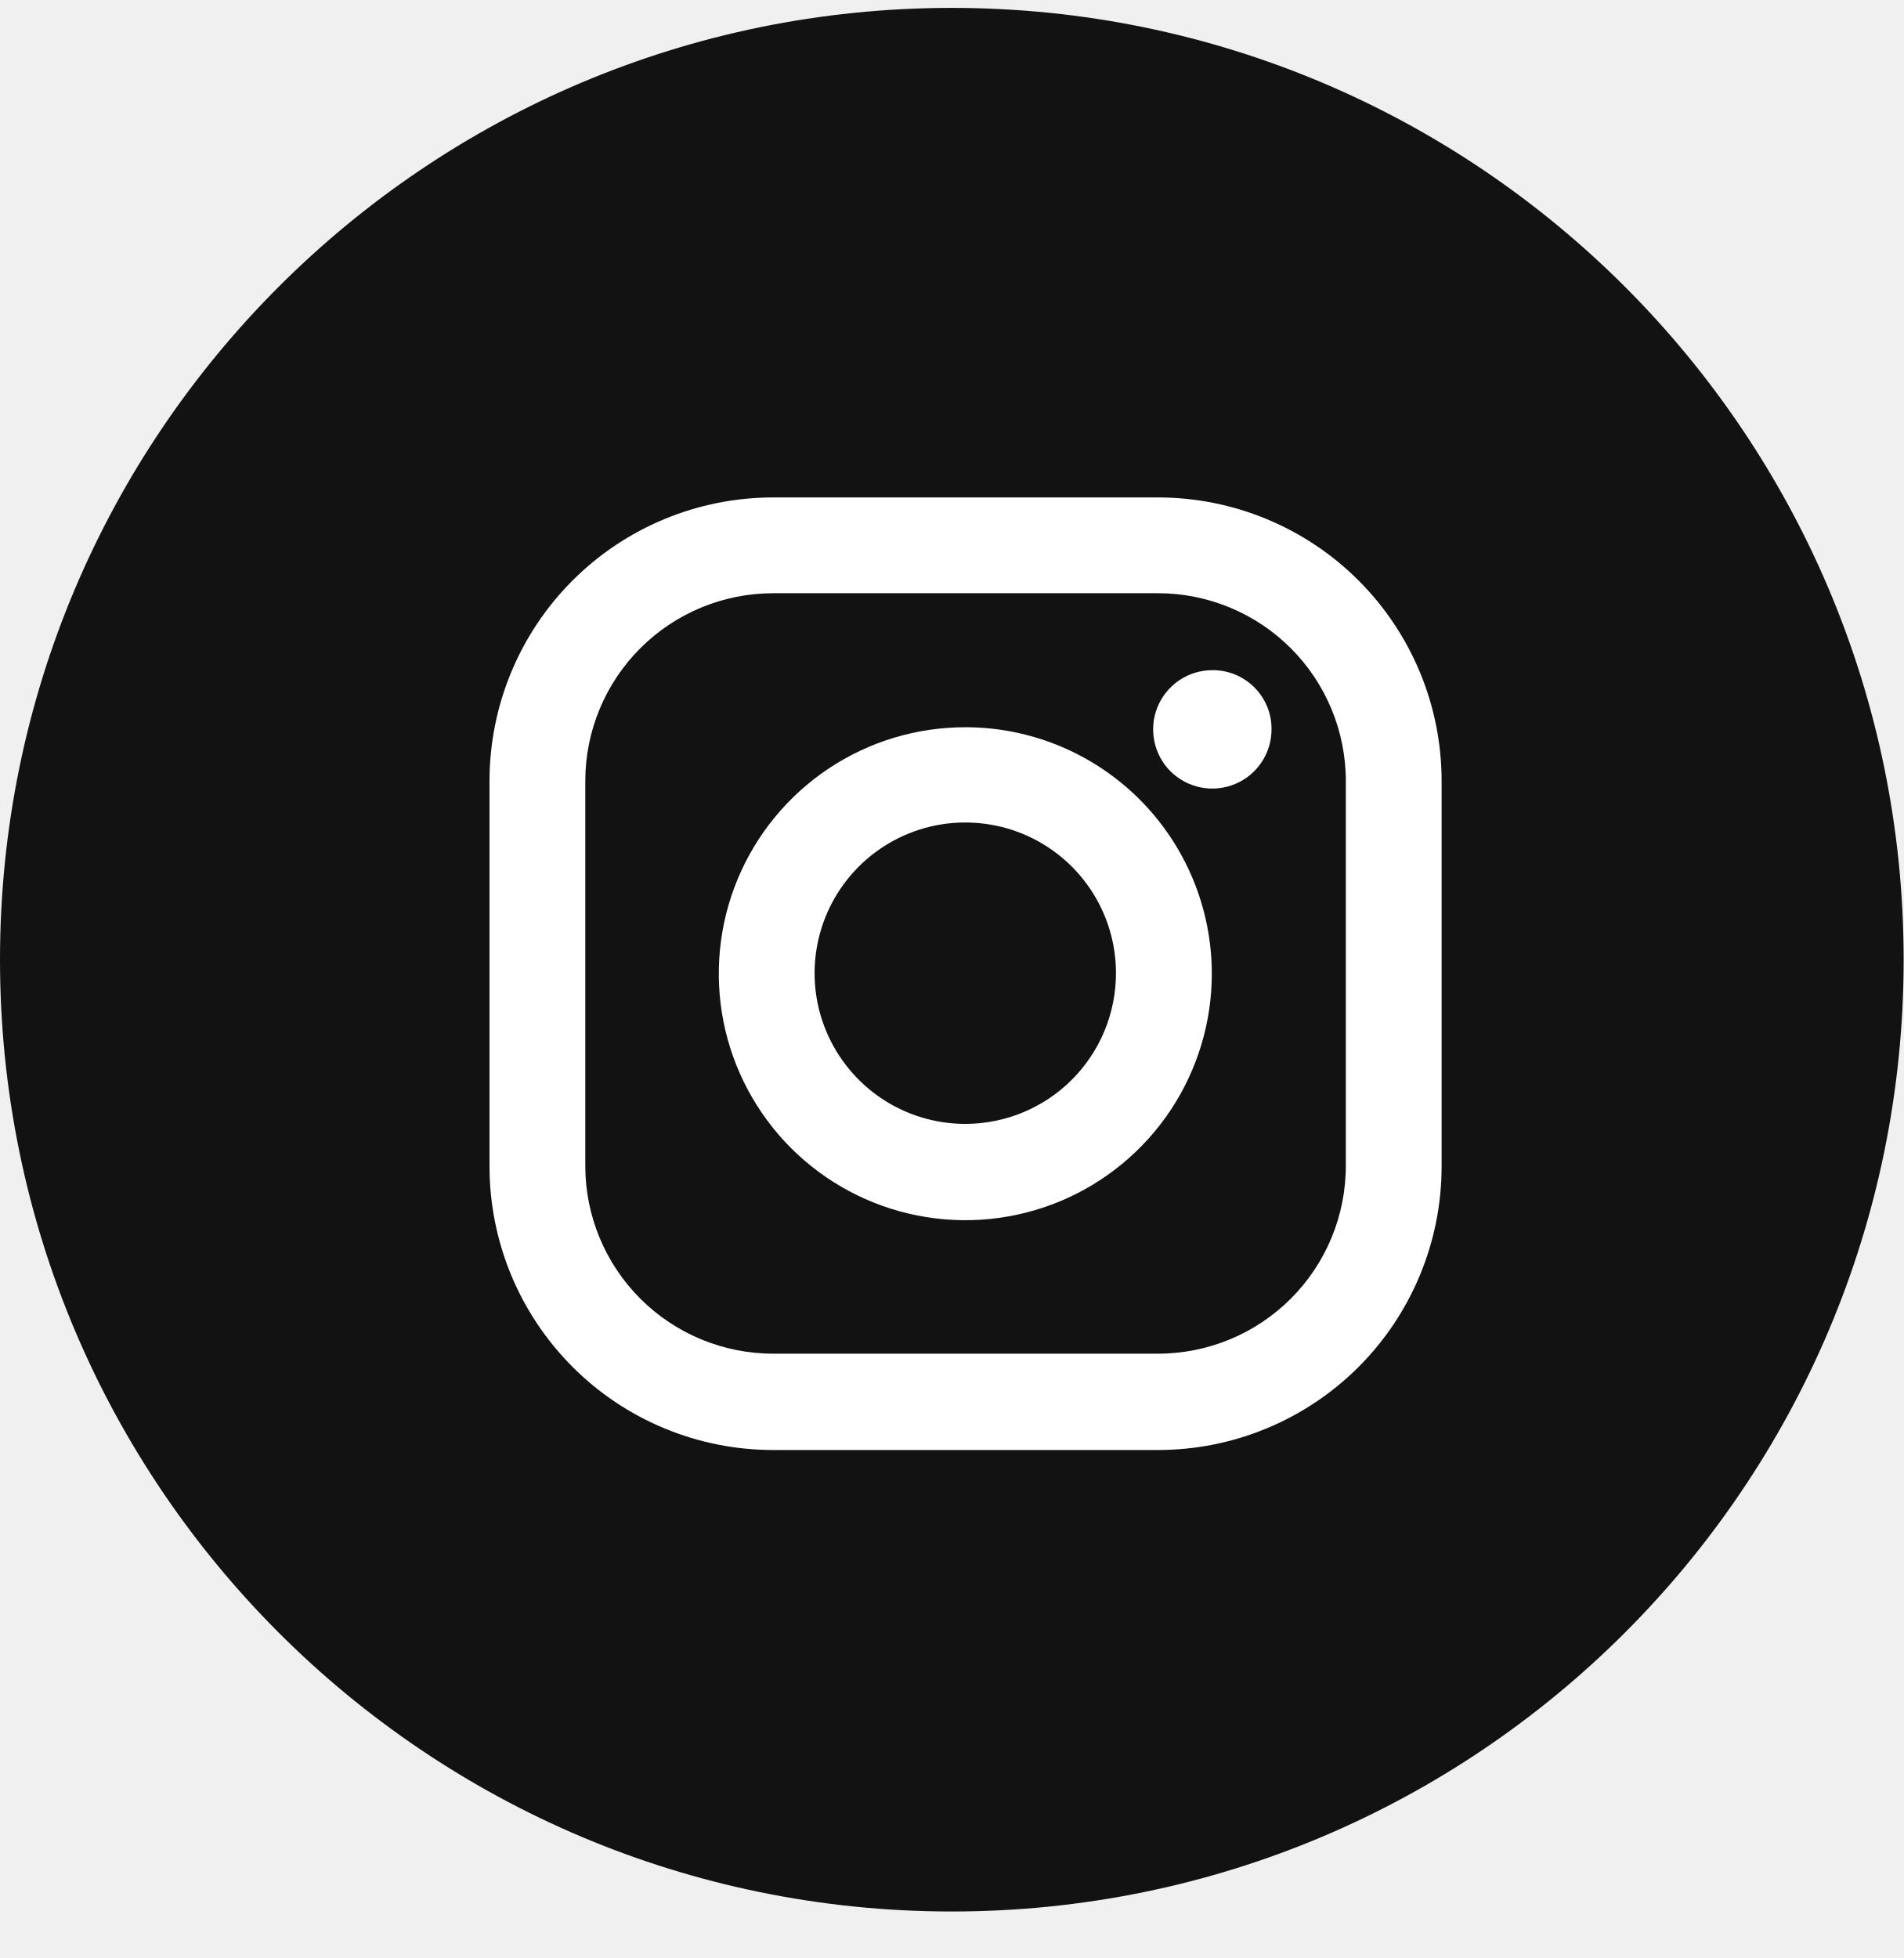
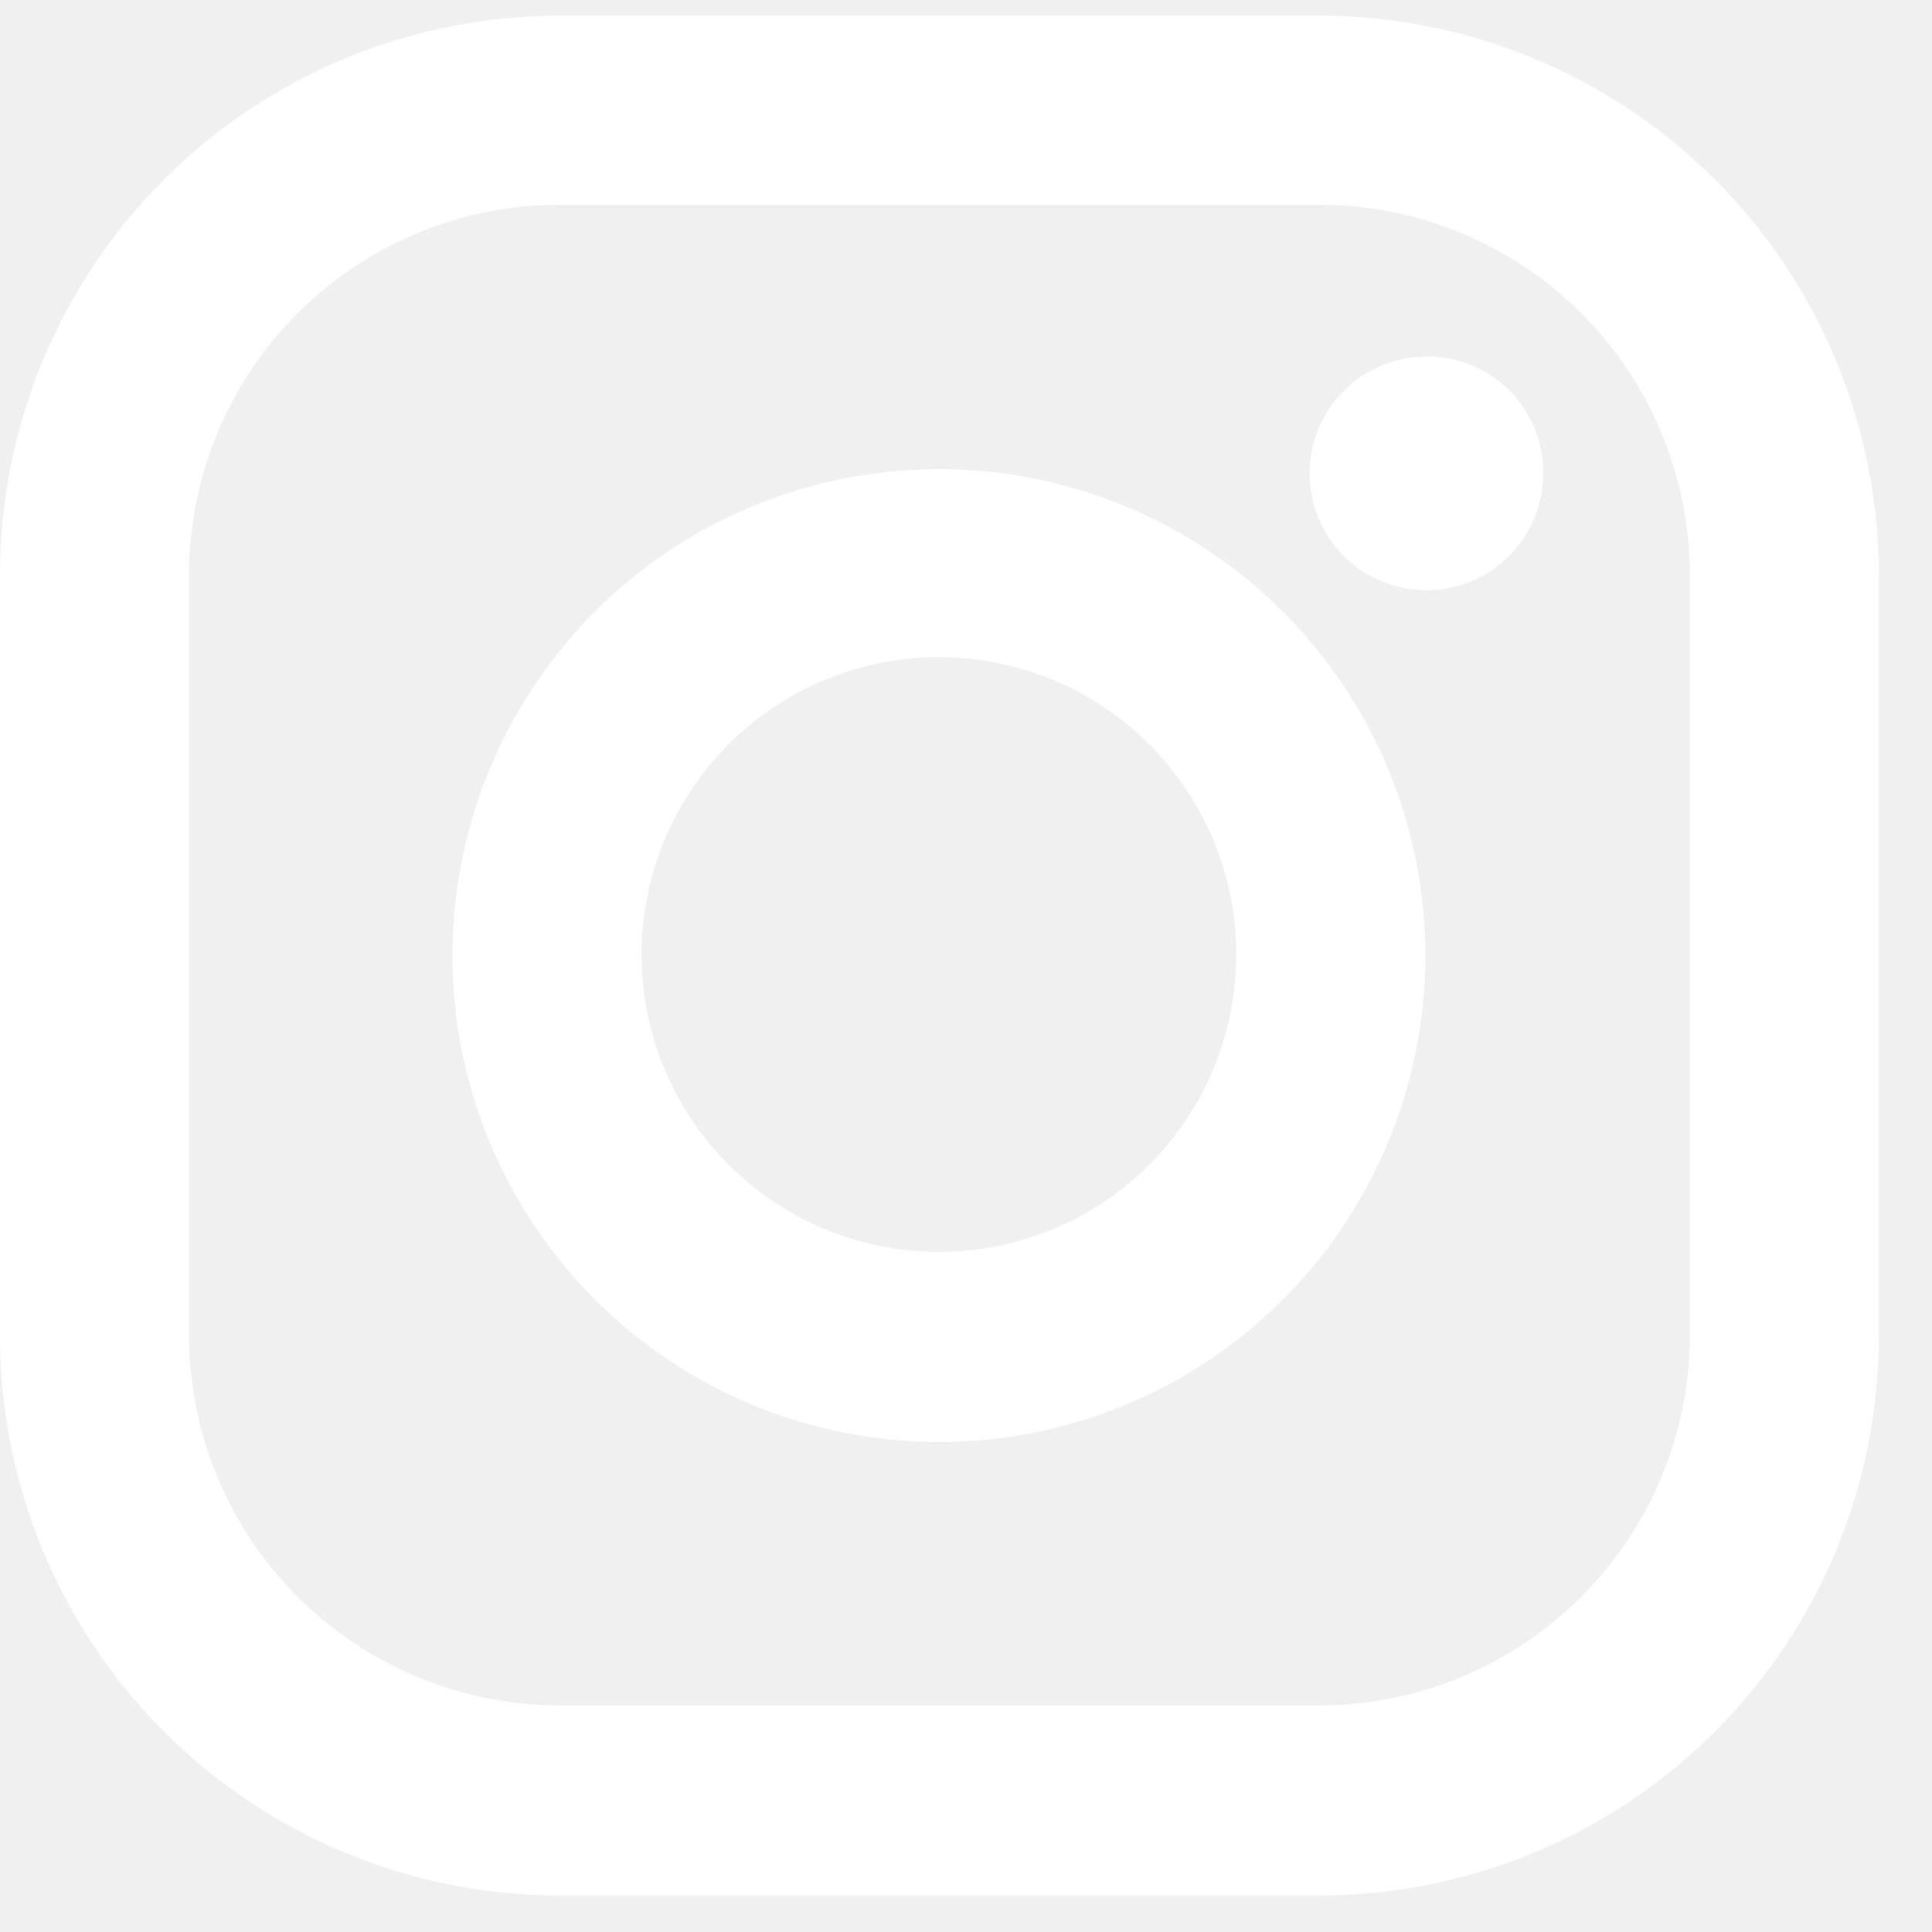
- <svg xmlns="http://www.w3.org/2000/svg" width="35" height="36" viewBox="0 0 35 36" fill="none">
-   <circle cx="17.5" cy="17.645" r="17.5" fill="#121212" />
-   <path fill-rule="evenodd" clip-rule="evenodd" d="M14.215 9.146H21.29C22.673 9.146 24 9.695 24.978 10.673C25.956 11.651 26.505 12.977 26.505 14.36V21.445C26.505 22.828 25.956 24.155 24.978 25.133C24 26.111 22.673 26.66 21.29 26.66H14.215C13.529 26.66 12.85 26.525 12.217 26.262C11.584 26 11.008 25.615 10.524 25.129C10.04 24.644 9.656 24.068 9.394 23.434C9.133 22.8 8.999 22.121 9 21.436V14.36C9 12.977 9.549 11.651 10.527 10.673C11.505 9.695 12.832 9.146 14.215 9.146ZM23.732 23.878C24.38 23.23 24.744 22.352 24.744 21.436V14.36C24.744 13.444 24.38 12.566 23.732 11.918C23.084 11.271 22.206 10.907 21.29 10.907H14.215C13.299 10.907 12.421 11.271 11.773 11.918C11.125 12.566 10.761 13.444 10.761 14.36V21.436C10.761 22.352 11.125 23.23 11.773 23.878C12.421 24.525 13.299 24.889 14.215 24.889H21.29C22.206 24.889 23.084 24.525 23.732 23.878ZM22.289 12.322C22.074 12.322 21.863 12.386 21.684 12.506C21.505 12.626 21.365 12.797 21.283 12.996C21.201 13.196 21.18 13.415 21.223 13.626C21.265 13.838 21.37 14.032 21.523 14.184C21.677 14.335 21.871 14.438 22.083 14.479C22.295 14.52 22.514 14.497 22.713 14.413C22.912 14.329 23.081 14.188 23.199 14.008C23.318 13.828 23.38 13.616 23.378 13.4C23.378 13.258 23.35 13.117 23.295 12.985C23.24 12.854 23.16 12.735 23.058 12.634C22.957 12.534 22.837 12.455 22.705 12.401C22.573 12.348 22.432 12.32 22.289 12.322ZM17.758 13.371C16.86 13.369 15.983 13.633 15.236 14.13C14.489 14.628 13.907 15.335 13.562 16.164C13.218 16.992 13.128 17.904 13.302 18.785C13.477 19.665 13.909 20.473 14.543 21.108C15.178 21.742 15.986 22.174 16.866 22.348C17.746 22.523 18.658 22.432 19.487 22.088C20.315 21.744 21.023 21.161 21.52 20.415C22.017 19.668 22.282 18.79 22.28 17.893C22.277 16.694 21.8 15.546 20.952 14.698C20.105 13.851 18.956 13.373 17.758 13.371ZM17.758 20.664C17.209 20.666 16.672 20.505 16.216 20.202C15.759 19.898 15.402 19.466 15.191 18.96C14.979 18.454 14.923 17.897 15.029 17.358C15.135 16.82 15.398 16.326 15.785 15.937C16.172 15.549 16.666 15.284 17.203 15.176C17.741 15.069 18.299 15.123 18.806 15.332C19.313 15.542 19.746 15.897 20.051 16.353C20.356 16.808 20.518 17.345 20.518 17.893C20.518 18.626 20.228 19.329 19.71 19.849C19.193 20.368 18.491 20.661 17.758 20.664Z" fill="white" />
+ <svg xmlns="http://www.w3.org/2000/svg" width="18" height="18" viewBox="0 0 18 18" fill="none">
+   <path fill-rule="evenodd" clip-rule="evenodd" d="M5.215 0.146H12.29C13.673 0.146 15 0.695 15.978 1.673C16.956 2.651 17.505 3.977 17.505 5.36V12.445C17.505 13.829 16.956 15.155 15.978 16.133C15 17.111 13.673 17.66 12.29 17.66H5.215C4.529 17.66 3.85 17.525 3.217 17.262C2.584 17 2.008 16.615 1.524 16.129C1.04 15.644 0.656 15.068 0.394 14.434C0.133 13.8 -0.001 13.121 9.38901e-06 12.436V5.36C9.38901e-06 3.977 0.549 2.651 1.527 1.673C2.505 0.695 3.832 0.146 5.215 0.146ZM14.732 14.878C15.38 14.23 15.744 13.351 15.744 12.436V5.36C15.744 4.444 15.38 3.566 14.732 2.918C14.084 2.271 13.206 1.907 12.29 1.907H5.215C4.299 1.907 3.421 2.271 2.773 2.918C2.125 3.566 1.761 4.444 1.761 5.36V12.436C1.761 13.351 2.125 14.23 2.773 14.878C3.421 15.525 4.299 15.889 5.215 15.889H12.29C13.206 15.889 14.084 15.525 14.732 14.878ZM13.289 3.322C13.074 3.322 12.863 3.386 12.684 3.506C12.505 3.626 12.365 3.797 12.283 3.996C12.201 4.196 12.18 4.415 12.223 4.626C12.265 4.838 12.37 5.032 12.523 5.184C12.677 5.335 12.871 5.438 13.083 5.479C13.295 5.52 13.514 5.497 13.713 5.413C13.912 5.329 14.081 5.188 14.199 5.008C14.318 4.828 14.38 4.616 14.378 4.4C14.378 4.258 14.35 4.117 14.295 3.985C14.24 3.854 14.16 3.735 14.059 3.634C13.957 3.534 13.837 3.455 13.705 3.401C13.573 3.347 13.432 3.321 13.289 3.322ZM8.758 4.371C7.86 4.369 6.983 4.633 6.236 5.13C5.489 5.628 4.907 6.335 4.563 7.164C4.218 7.992 4.128 8.905 4.302 9.785C4.477 10.665 4.909 11.473 5.543 12.107C6.177 12.742 6.986 13.174 7.866 13.348C8.746 13.523 9.658 13.432 10.487 13.088C11.315 12.744 12.023 12.161 12.52 11.415C13.017 10.668 13.282 9.79 13.28 8.893C13.277 7.694 12.8 6.546 11.952 5.698C11.105 4.851 9.956 4.373 8.758 4.371ZM8.758 11.664C8.209 11.666 7.673 11.505 7.216 11.202C6.759 10.898 6.402 10.466 6.191 9.96C5.98 9.454 5.923 8.897 6.029 8.359C6.135 7.82 6.398 7.326 6.785 6.937C7.172 6.549 7.666 6.284 8.204 6.176C8.741 6.069 9.299 6.123 9.806 6.332C10.313 6.542 10.746 6.897 11.051 7.353C11.356 7.808 11.518 8.345 11.518 8.893C11.518 9.626 11.228 10.329 10.71 10.849C10.193 11.368 9.491 11.661 8.758 11.664Z" fill="white" />
</svg>
